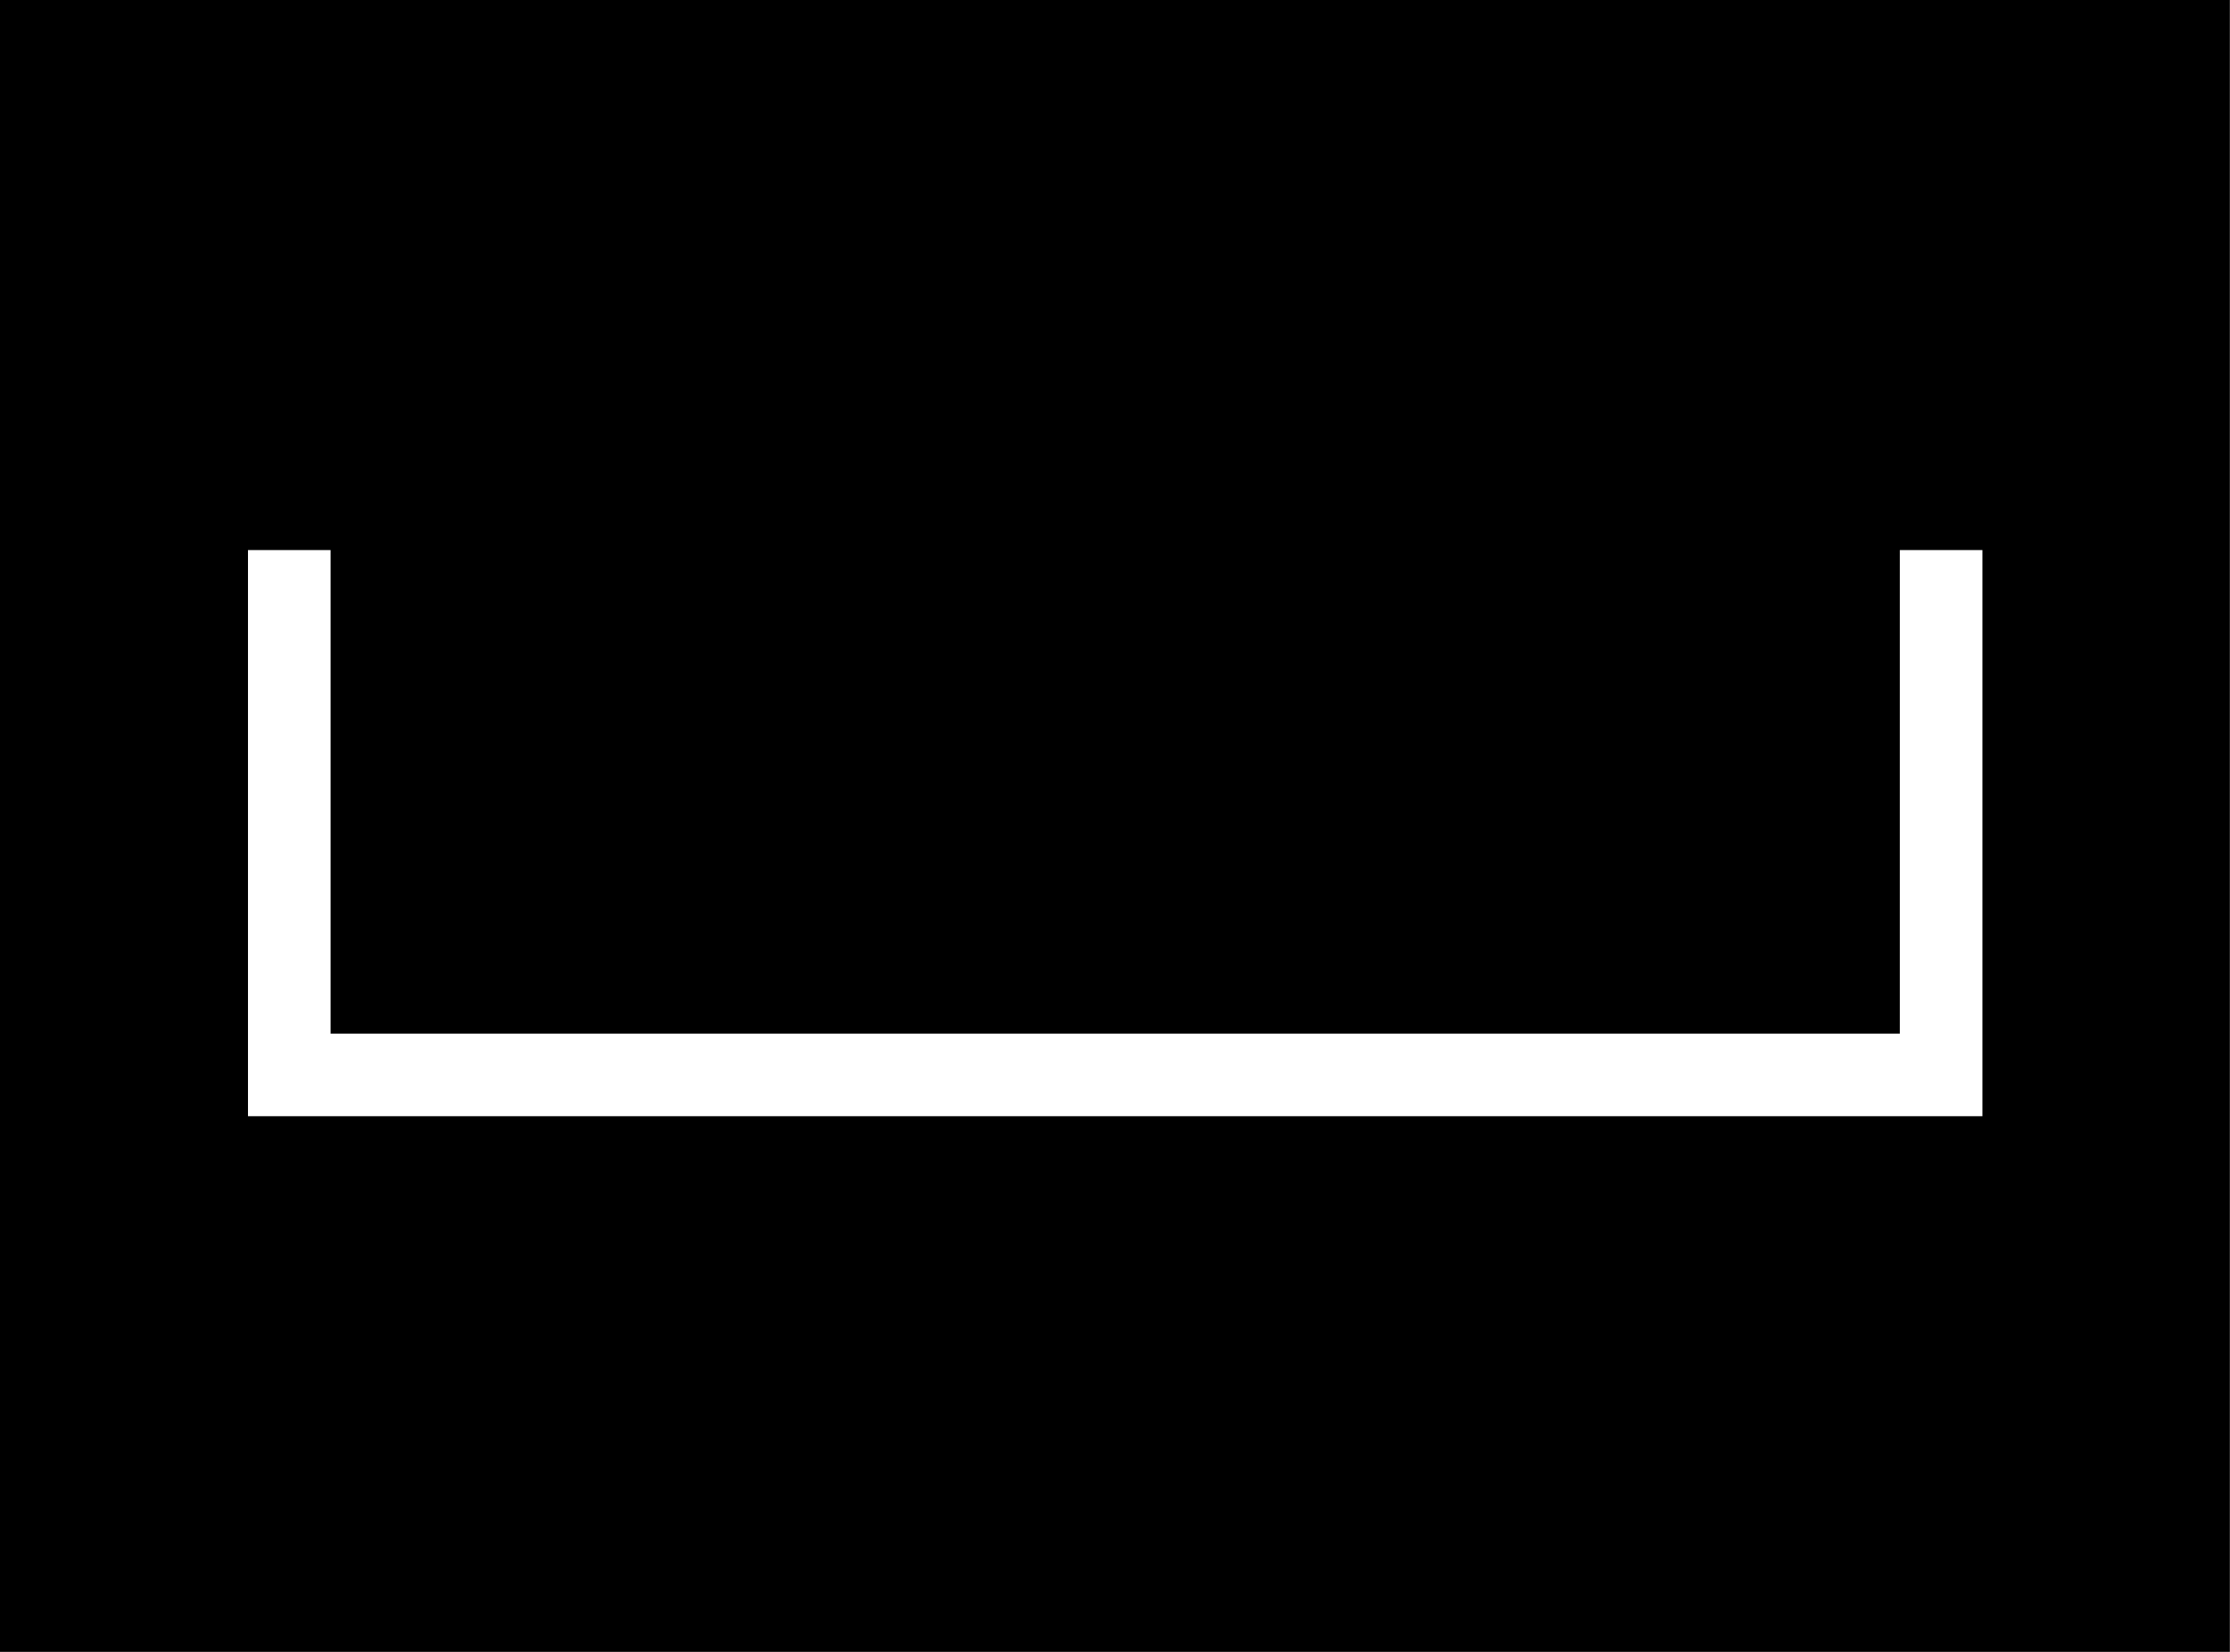
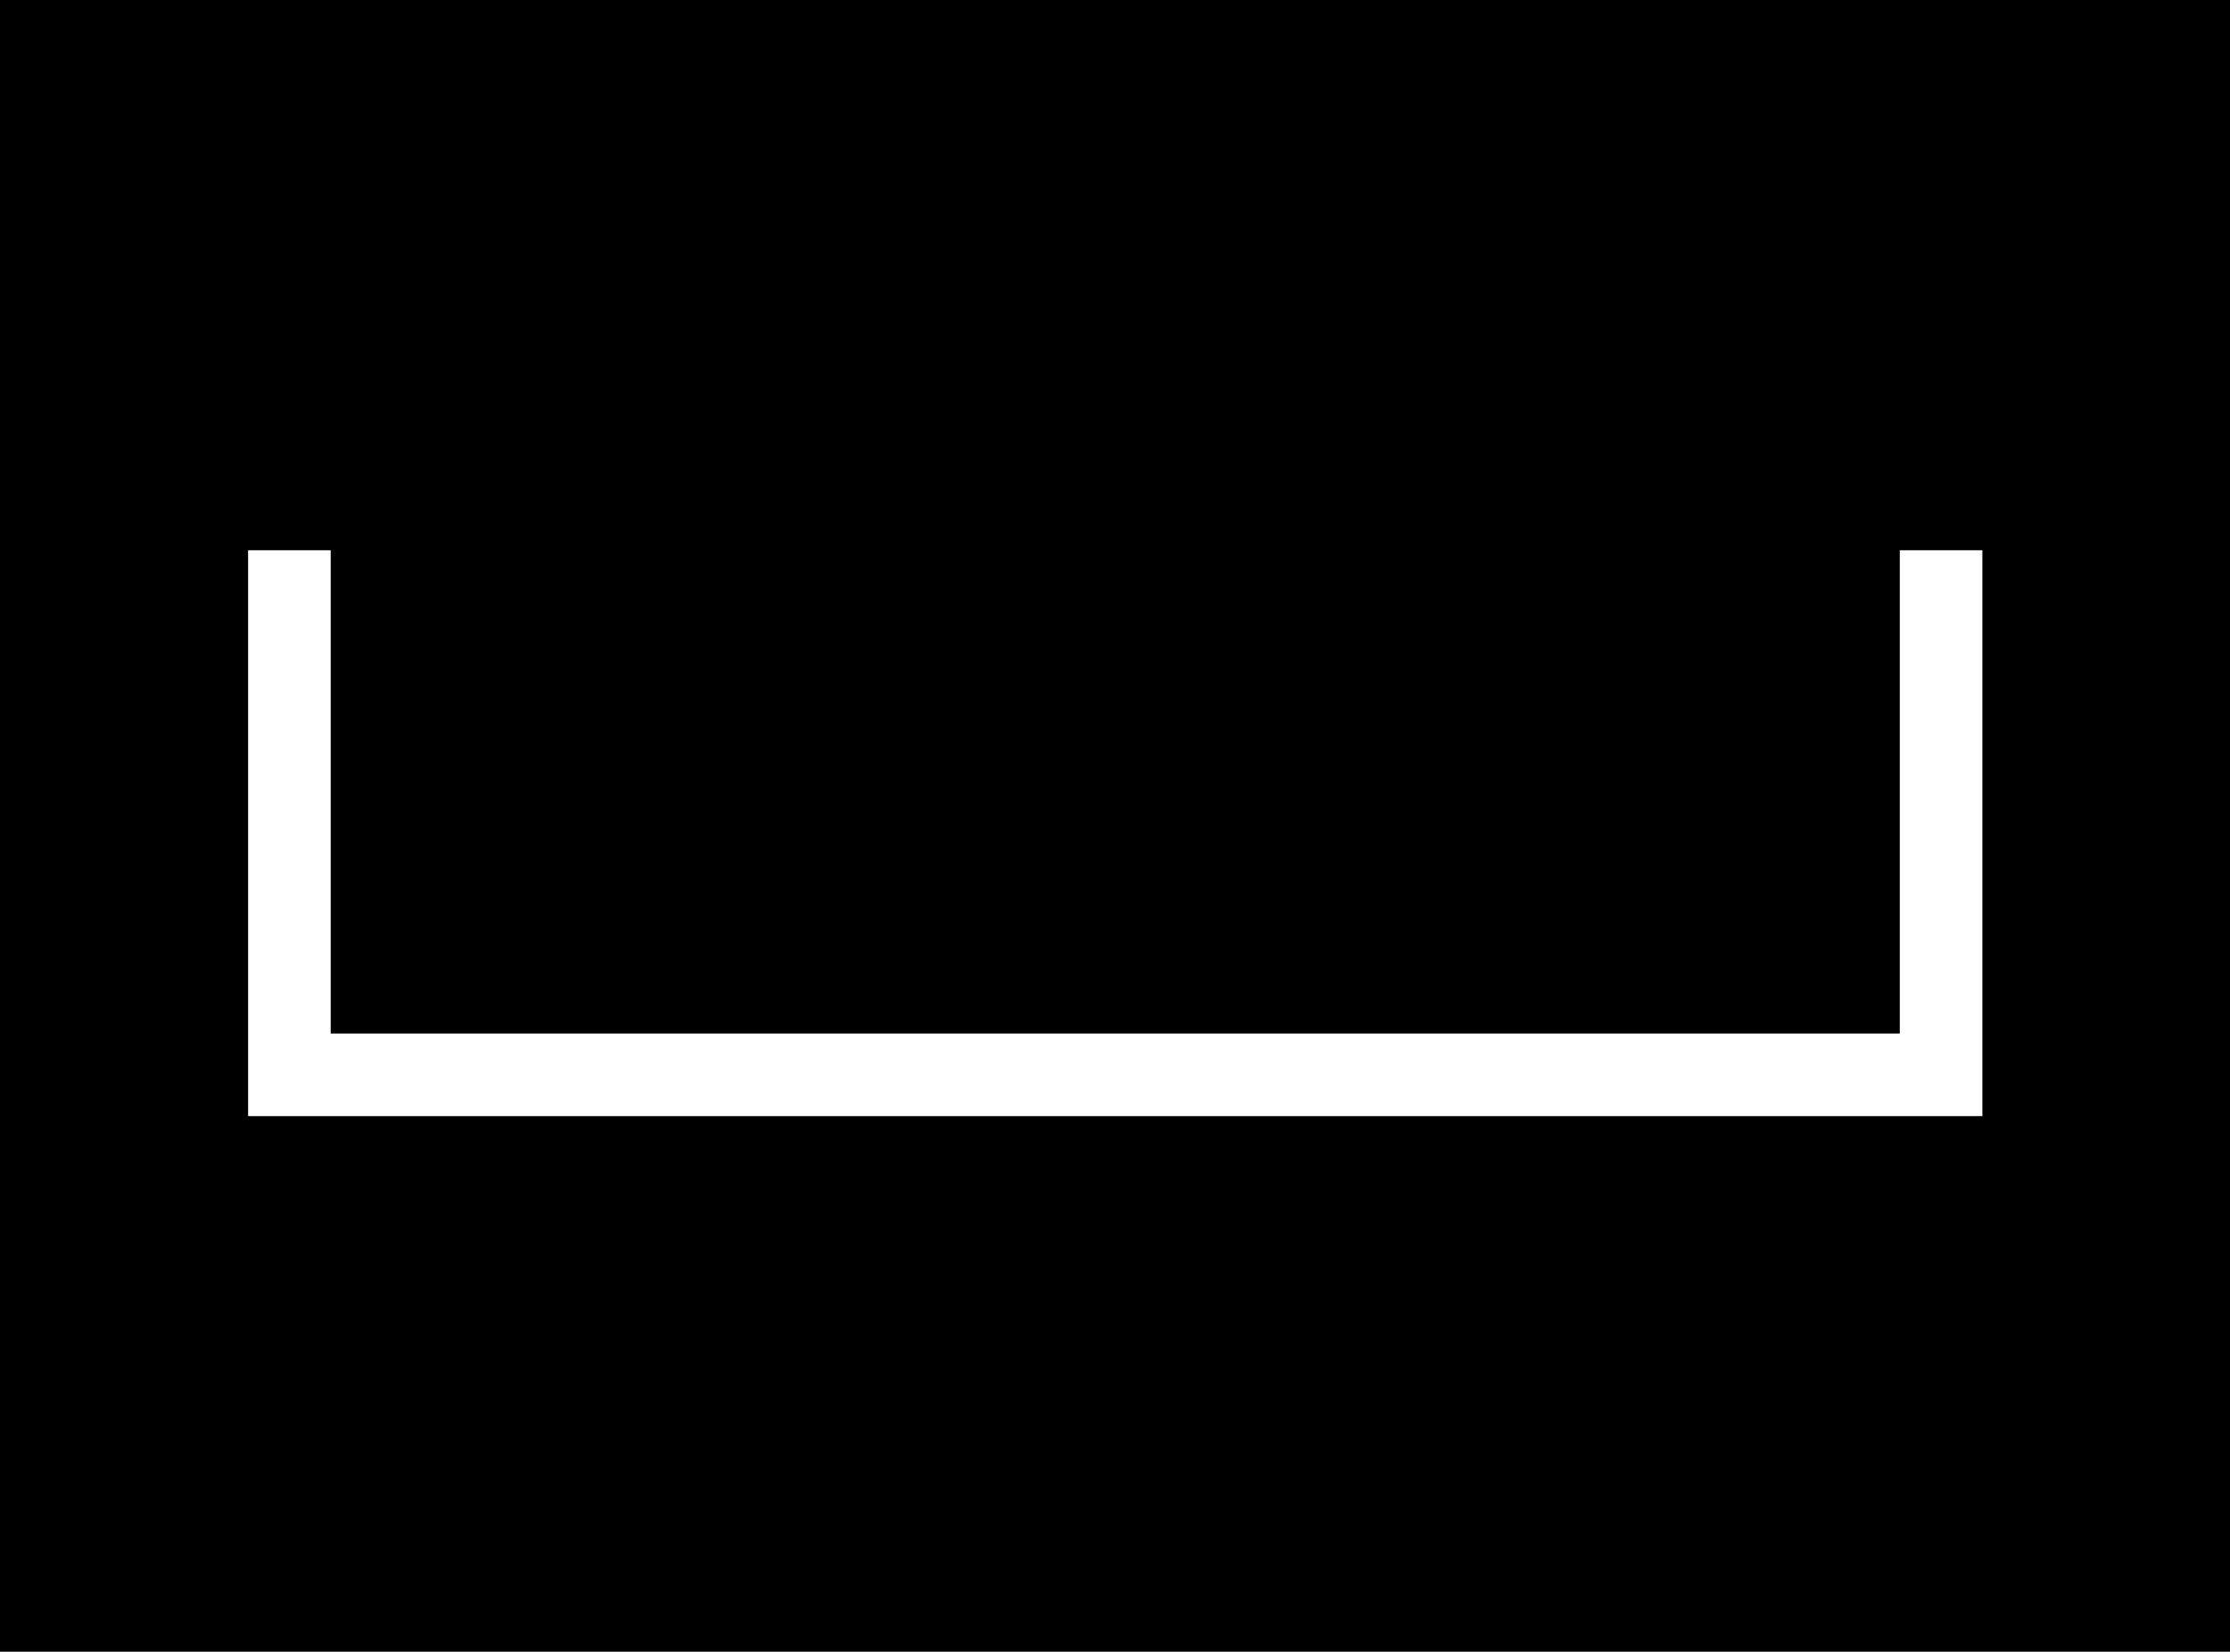
- <svg xmlns="http://www.w3.org/2000/svg" width="16.2" height="12" viewBox="0 0 16.2 12">
-   <path fill-rule="evenodd" fill="rgb(0%, 0%, 0%)" fill-opacity="1" d="M 0 0 L 16.199 0 L 16.199 12 L 0 12 Z M 0 0 " />
-   <path fill="none" stroke-width="2" stroke-linecap="butt" stroke-linejoin="miter" stroke="rgb(100%, 100%, 100%)" stroke-opacity="1" stroke-miterlimit="4" d="M 7.005 13.32 L 7.005 26.029 L 47.005 26.029 L 47.005 13.32 " transform="matrix(0.3, 0, 0, 0.3, 0, 0)" />
+ <svg xmlns="http://www.w3.org/2000/svg" width="18" height="13.333" viewBox="0 0 18 13.333">
+   <path fill-rule="evenodd" fill="rgb(0%, 0%, 0%)" fill-opacity="1" d="M 0 0 L 18 0 L 18 13.332 L 0 13.332 Z M 0 0 " />
+   <path fill="none" stroke-width="2" stroke-linecap="butt" stroke-linejoin="miter" stroke="rgb(100%, 100%, 100%)" stroke-opacity="1" stroke-miterlimit="4" d="M 7.008 13.324 L 7.008 26.027 L 47.004 26.027 L 47.004 13.324 " transform="matrix(0.333333, 0, 0, 0.333333, 0, 0)" />
</svg>
